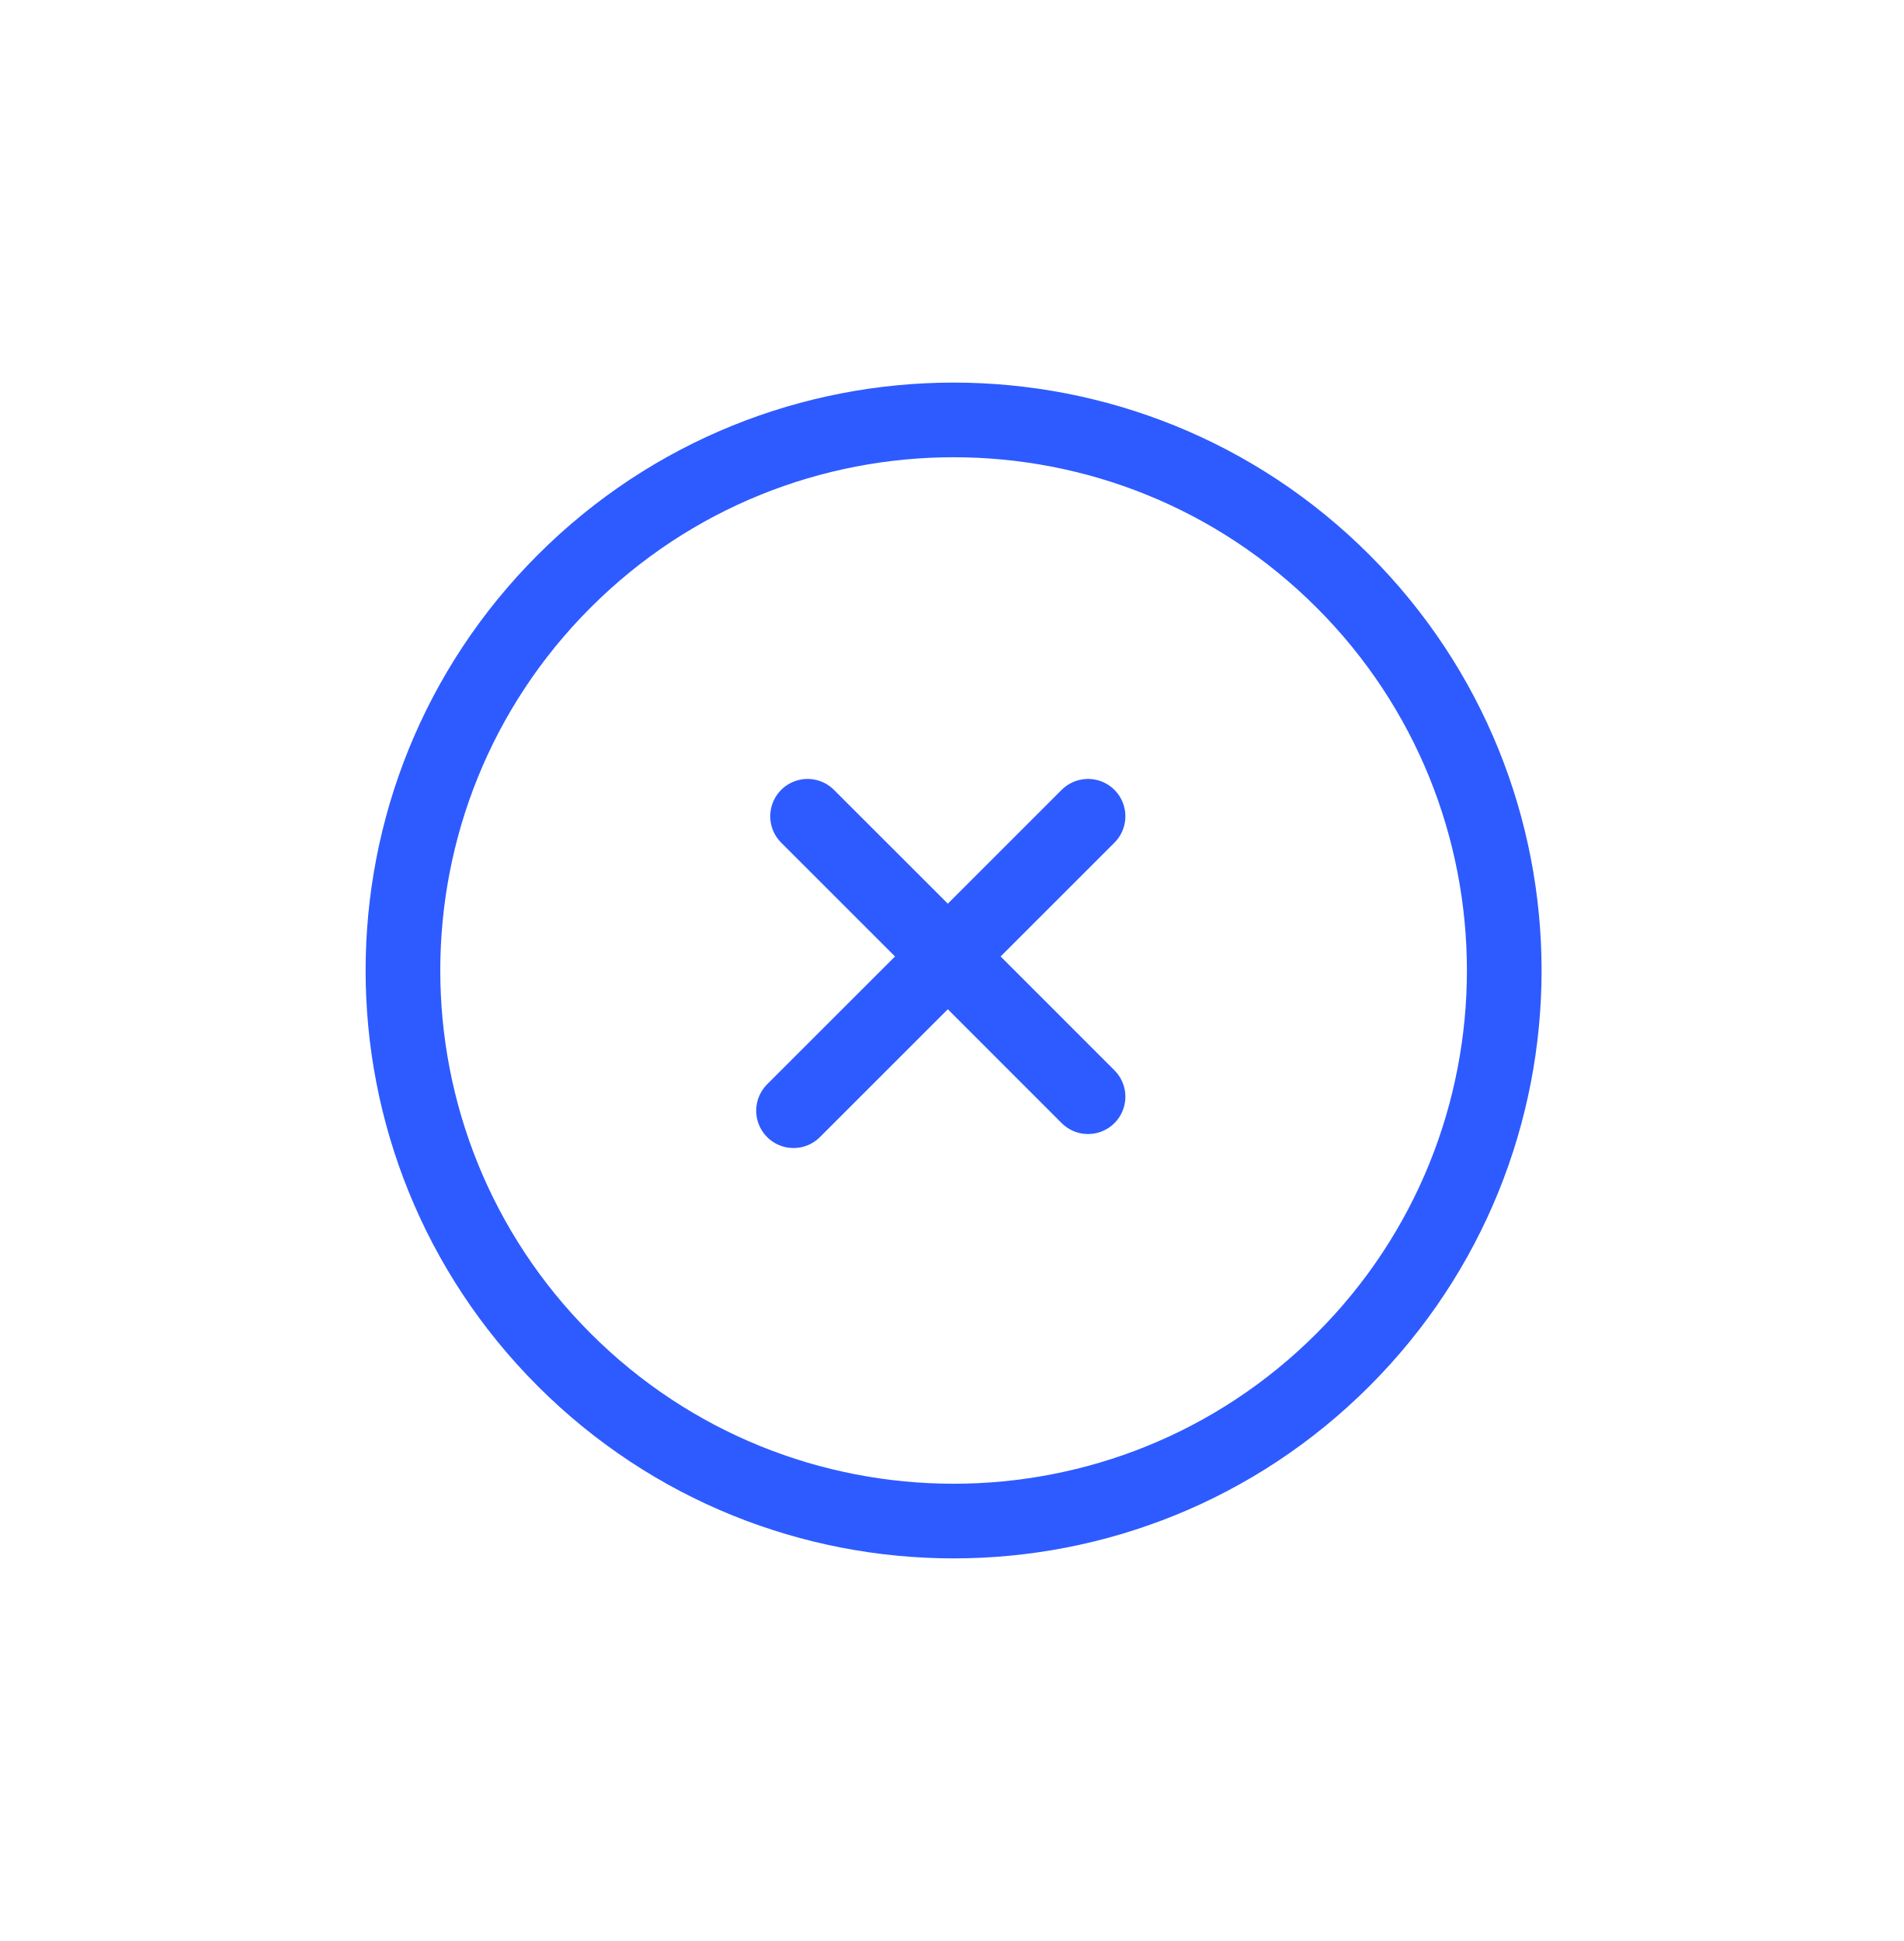
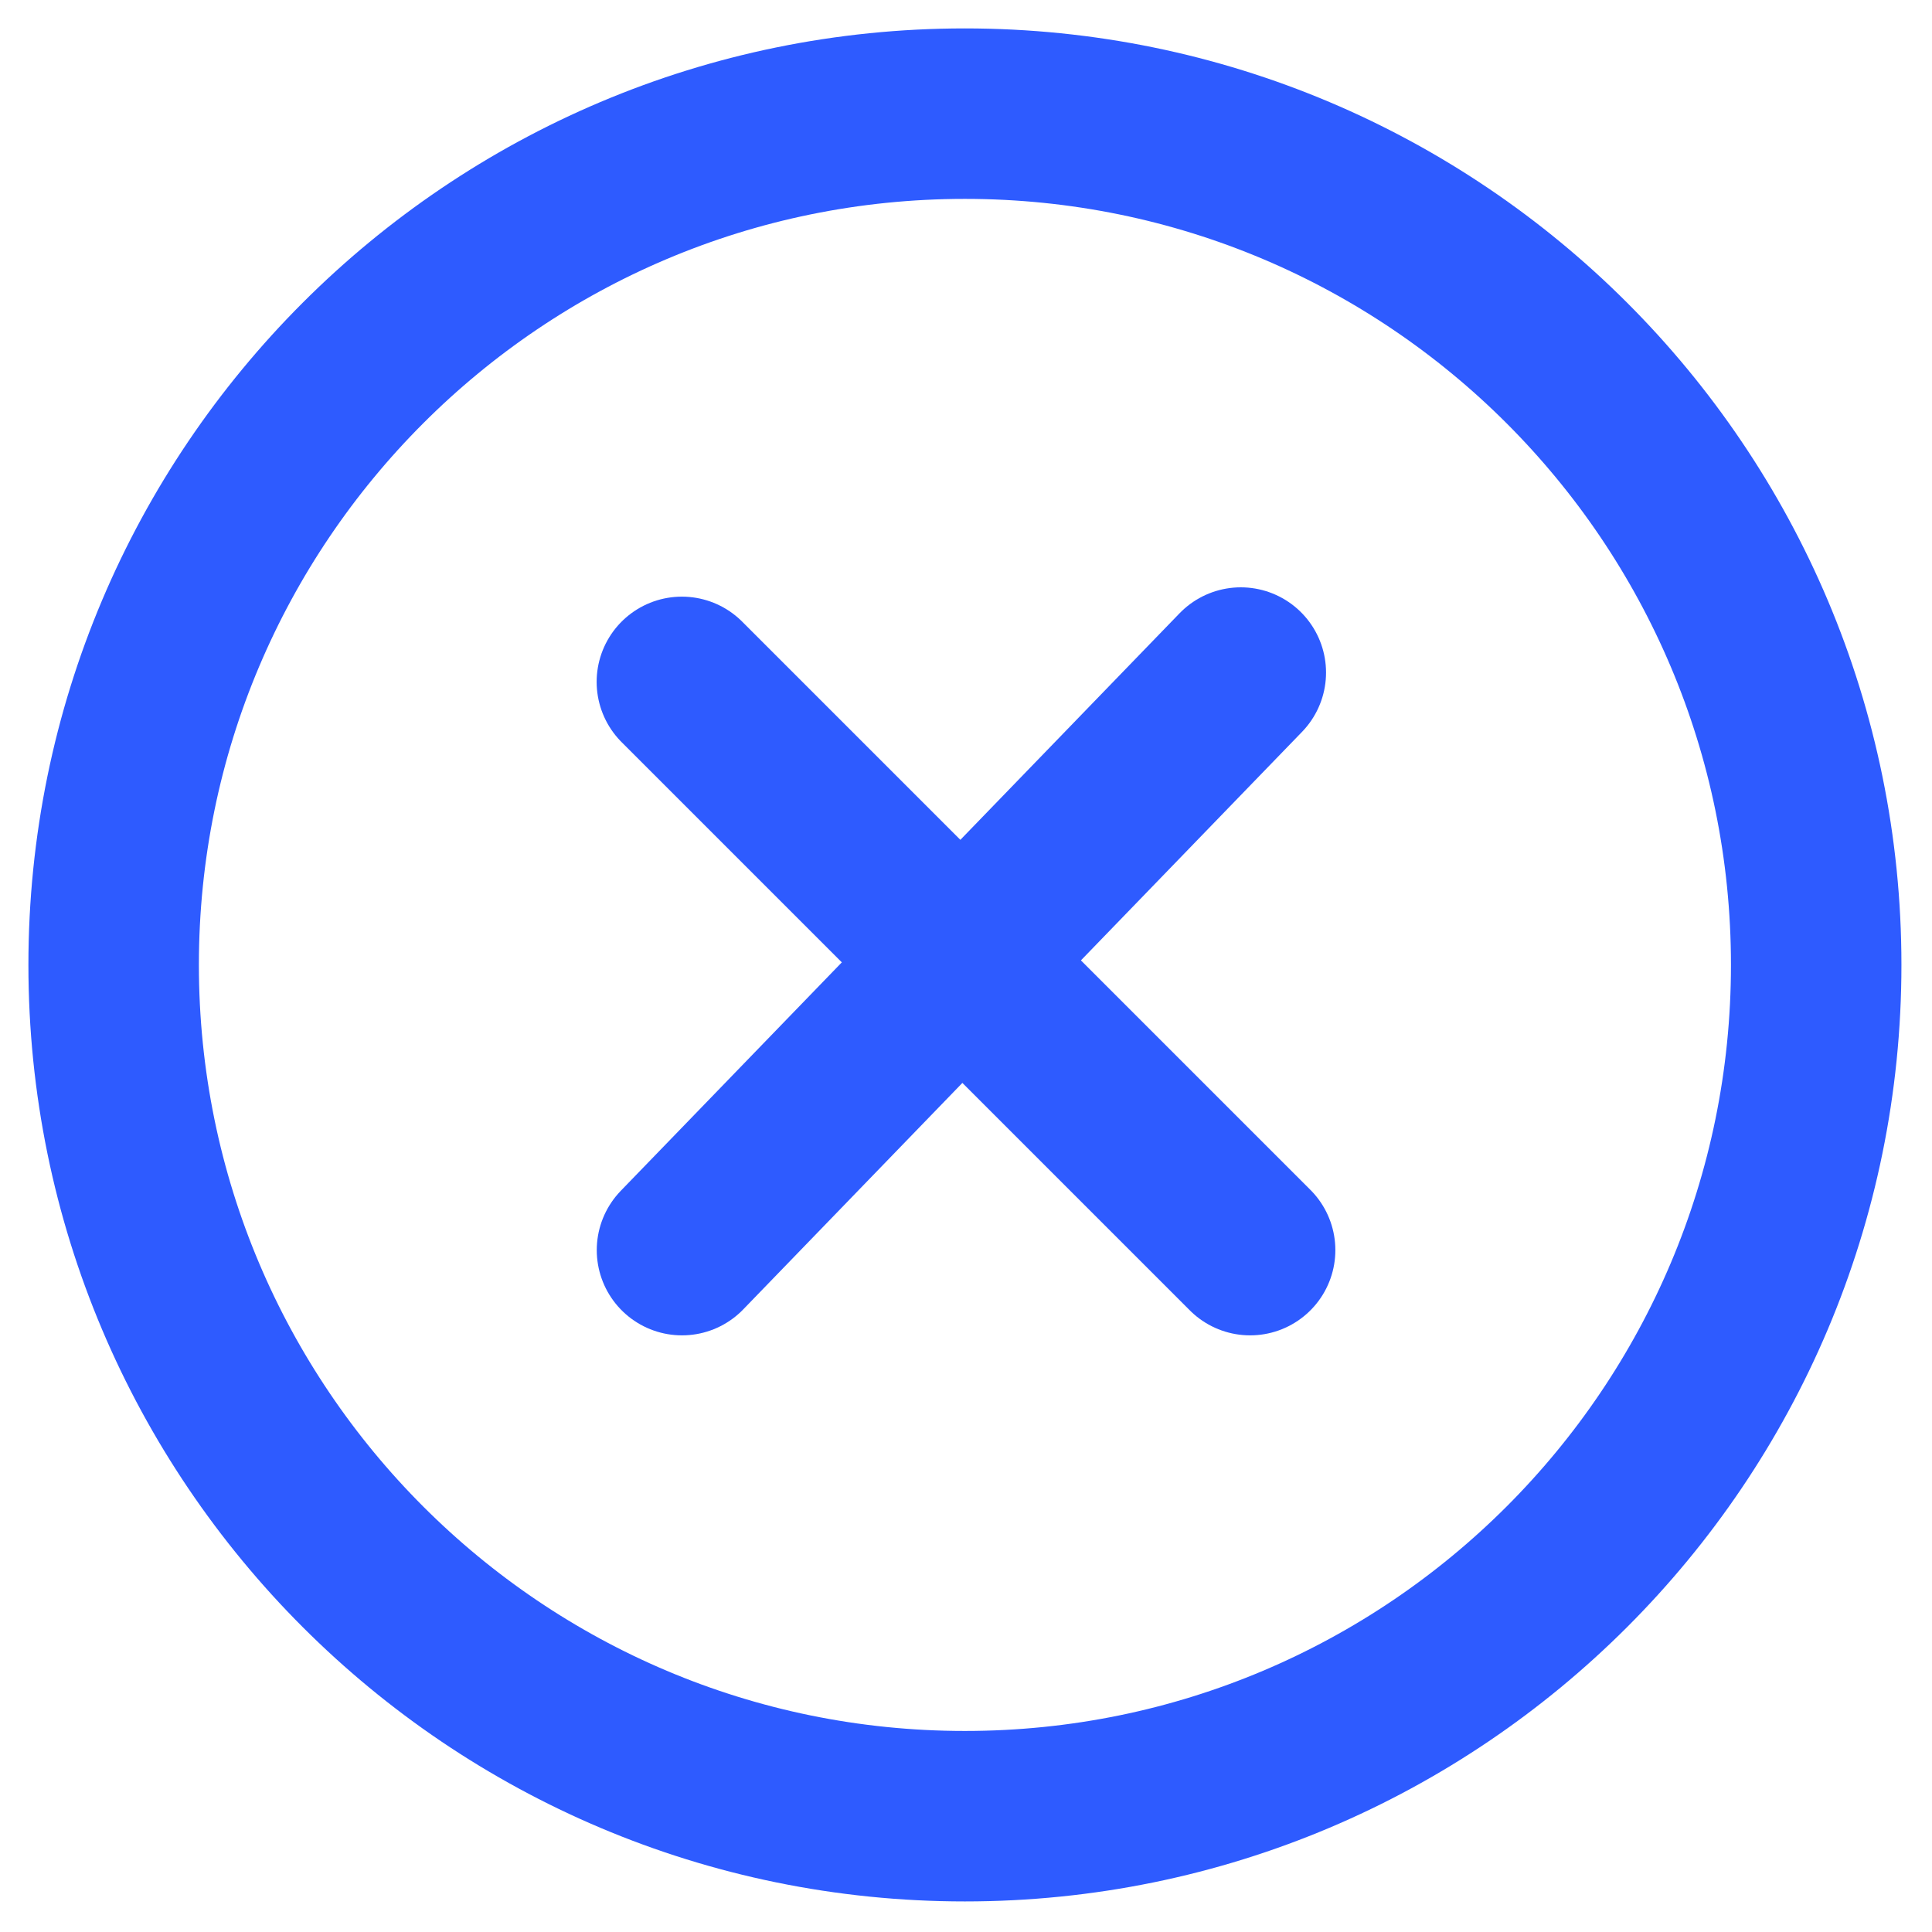
- <svg xmlns="http://www.w3.org/2000/svg" width="51" height="52" viewBox="0 0 51 52" fill="none">
-   <rect x="4.684" y="26" width="29.5" height="29.5" rx="14.75" transform="rotate(-45 4.68374 26)" stroke="#2E5BFF" stroke-width="2" />
-   <path d="M21.632 21.868L25.389 25.624M25.389 25.624L29.145 29.381M25.389 25.624L21.256 29.756M25.389 25.624L29.145 21.868" stroke="#2E5BFF" stroke-width="2" stroke-linecap="round" />
+ <svg xmlns="http://www.w3.org/2000/svg" width="17" height="17" viewBox="0 0 17 17" fill="none">
+   <path d="M10.918 5.918L6.001 11" stroke="#2E5BFF" stroke-width="1.5" stroke-linecap="round" stroke-linejoin="round" />
+   <path d="M6 6L11 11" stroke="#2E5BFF" stroke-width="1.5" stroke-linecap="round" stroke-linejoin="round" />
+   <path d="M8.49 15.981C12.627 15.981 15.981 12.627 15.981 8.49C15.981 4.354 12.627 1 8.49 1C4.354 1 1 4.354 1 8.49C1 12.627 4.354 15.981 8.49 15.981Z" stroke="#2E5BFF" stroke-width="1.5" stroke-linecap="round" stroke-linejoin="round" />
</svg>
